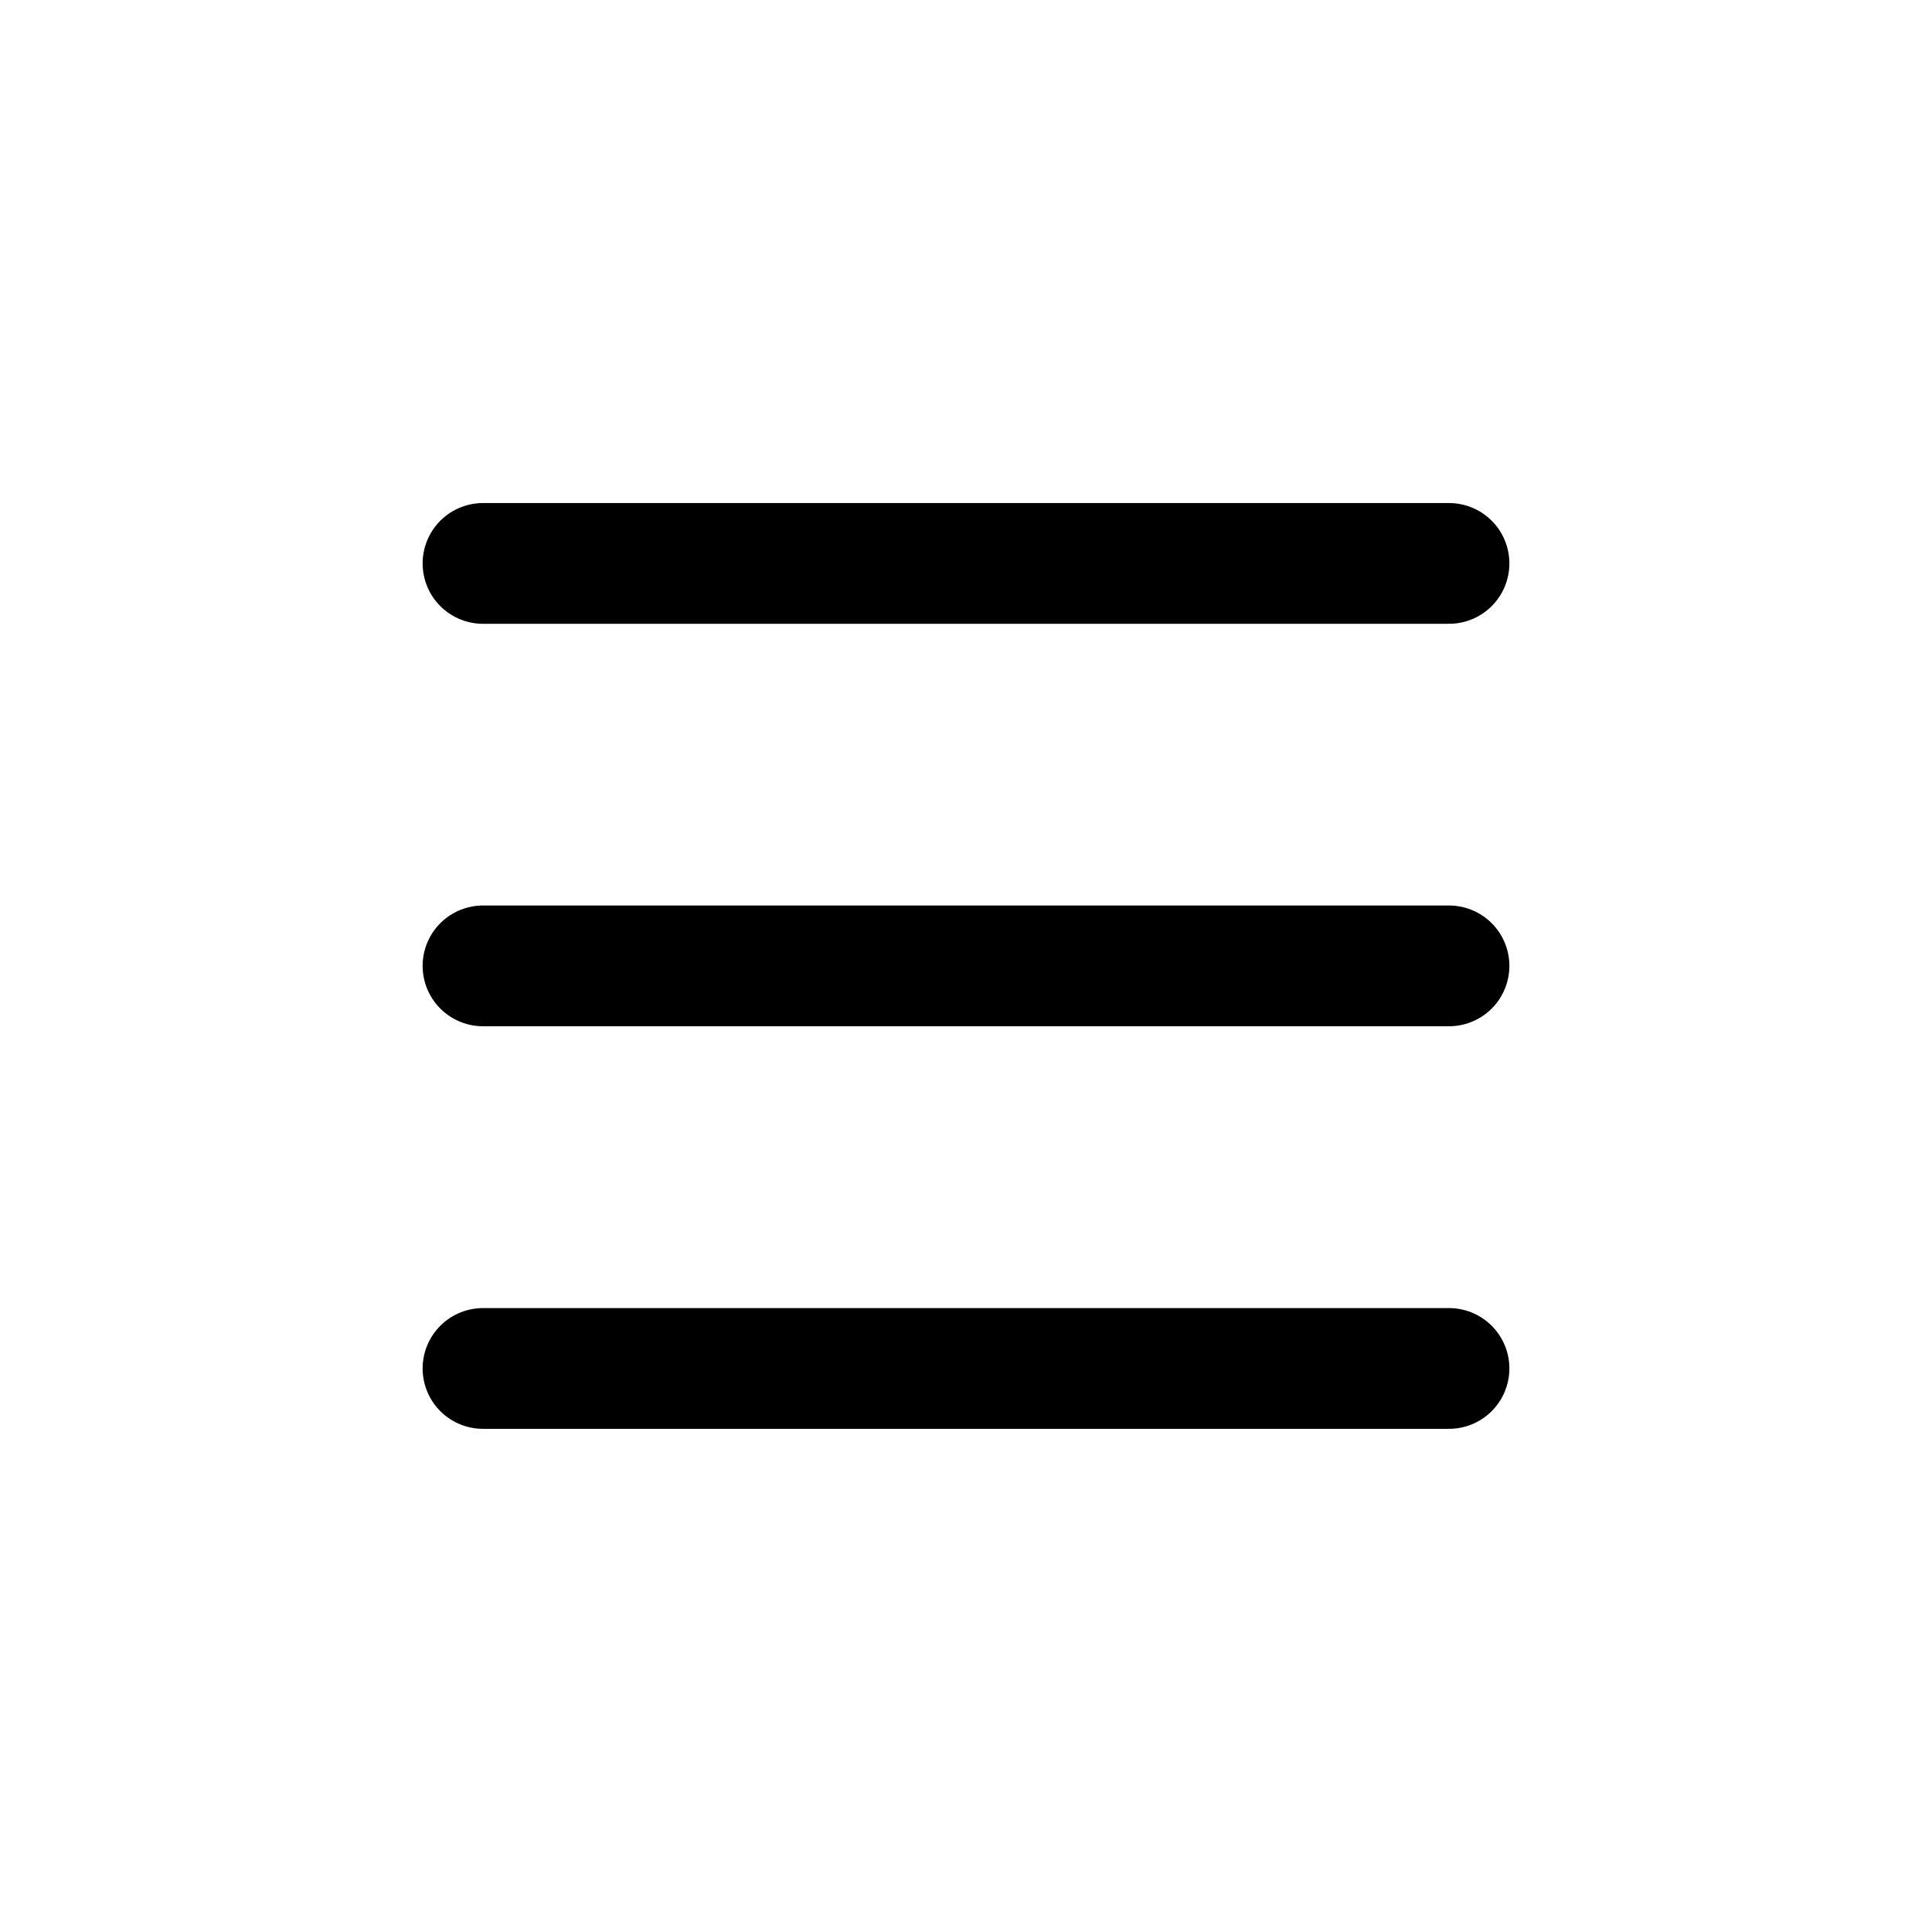
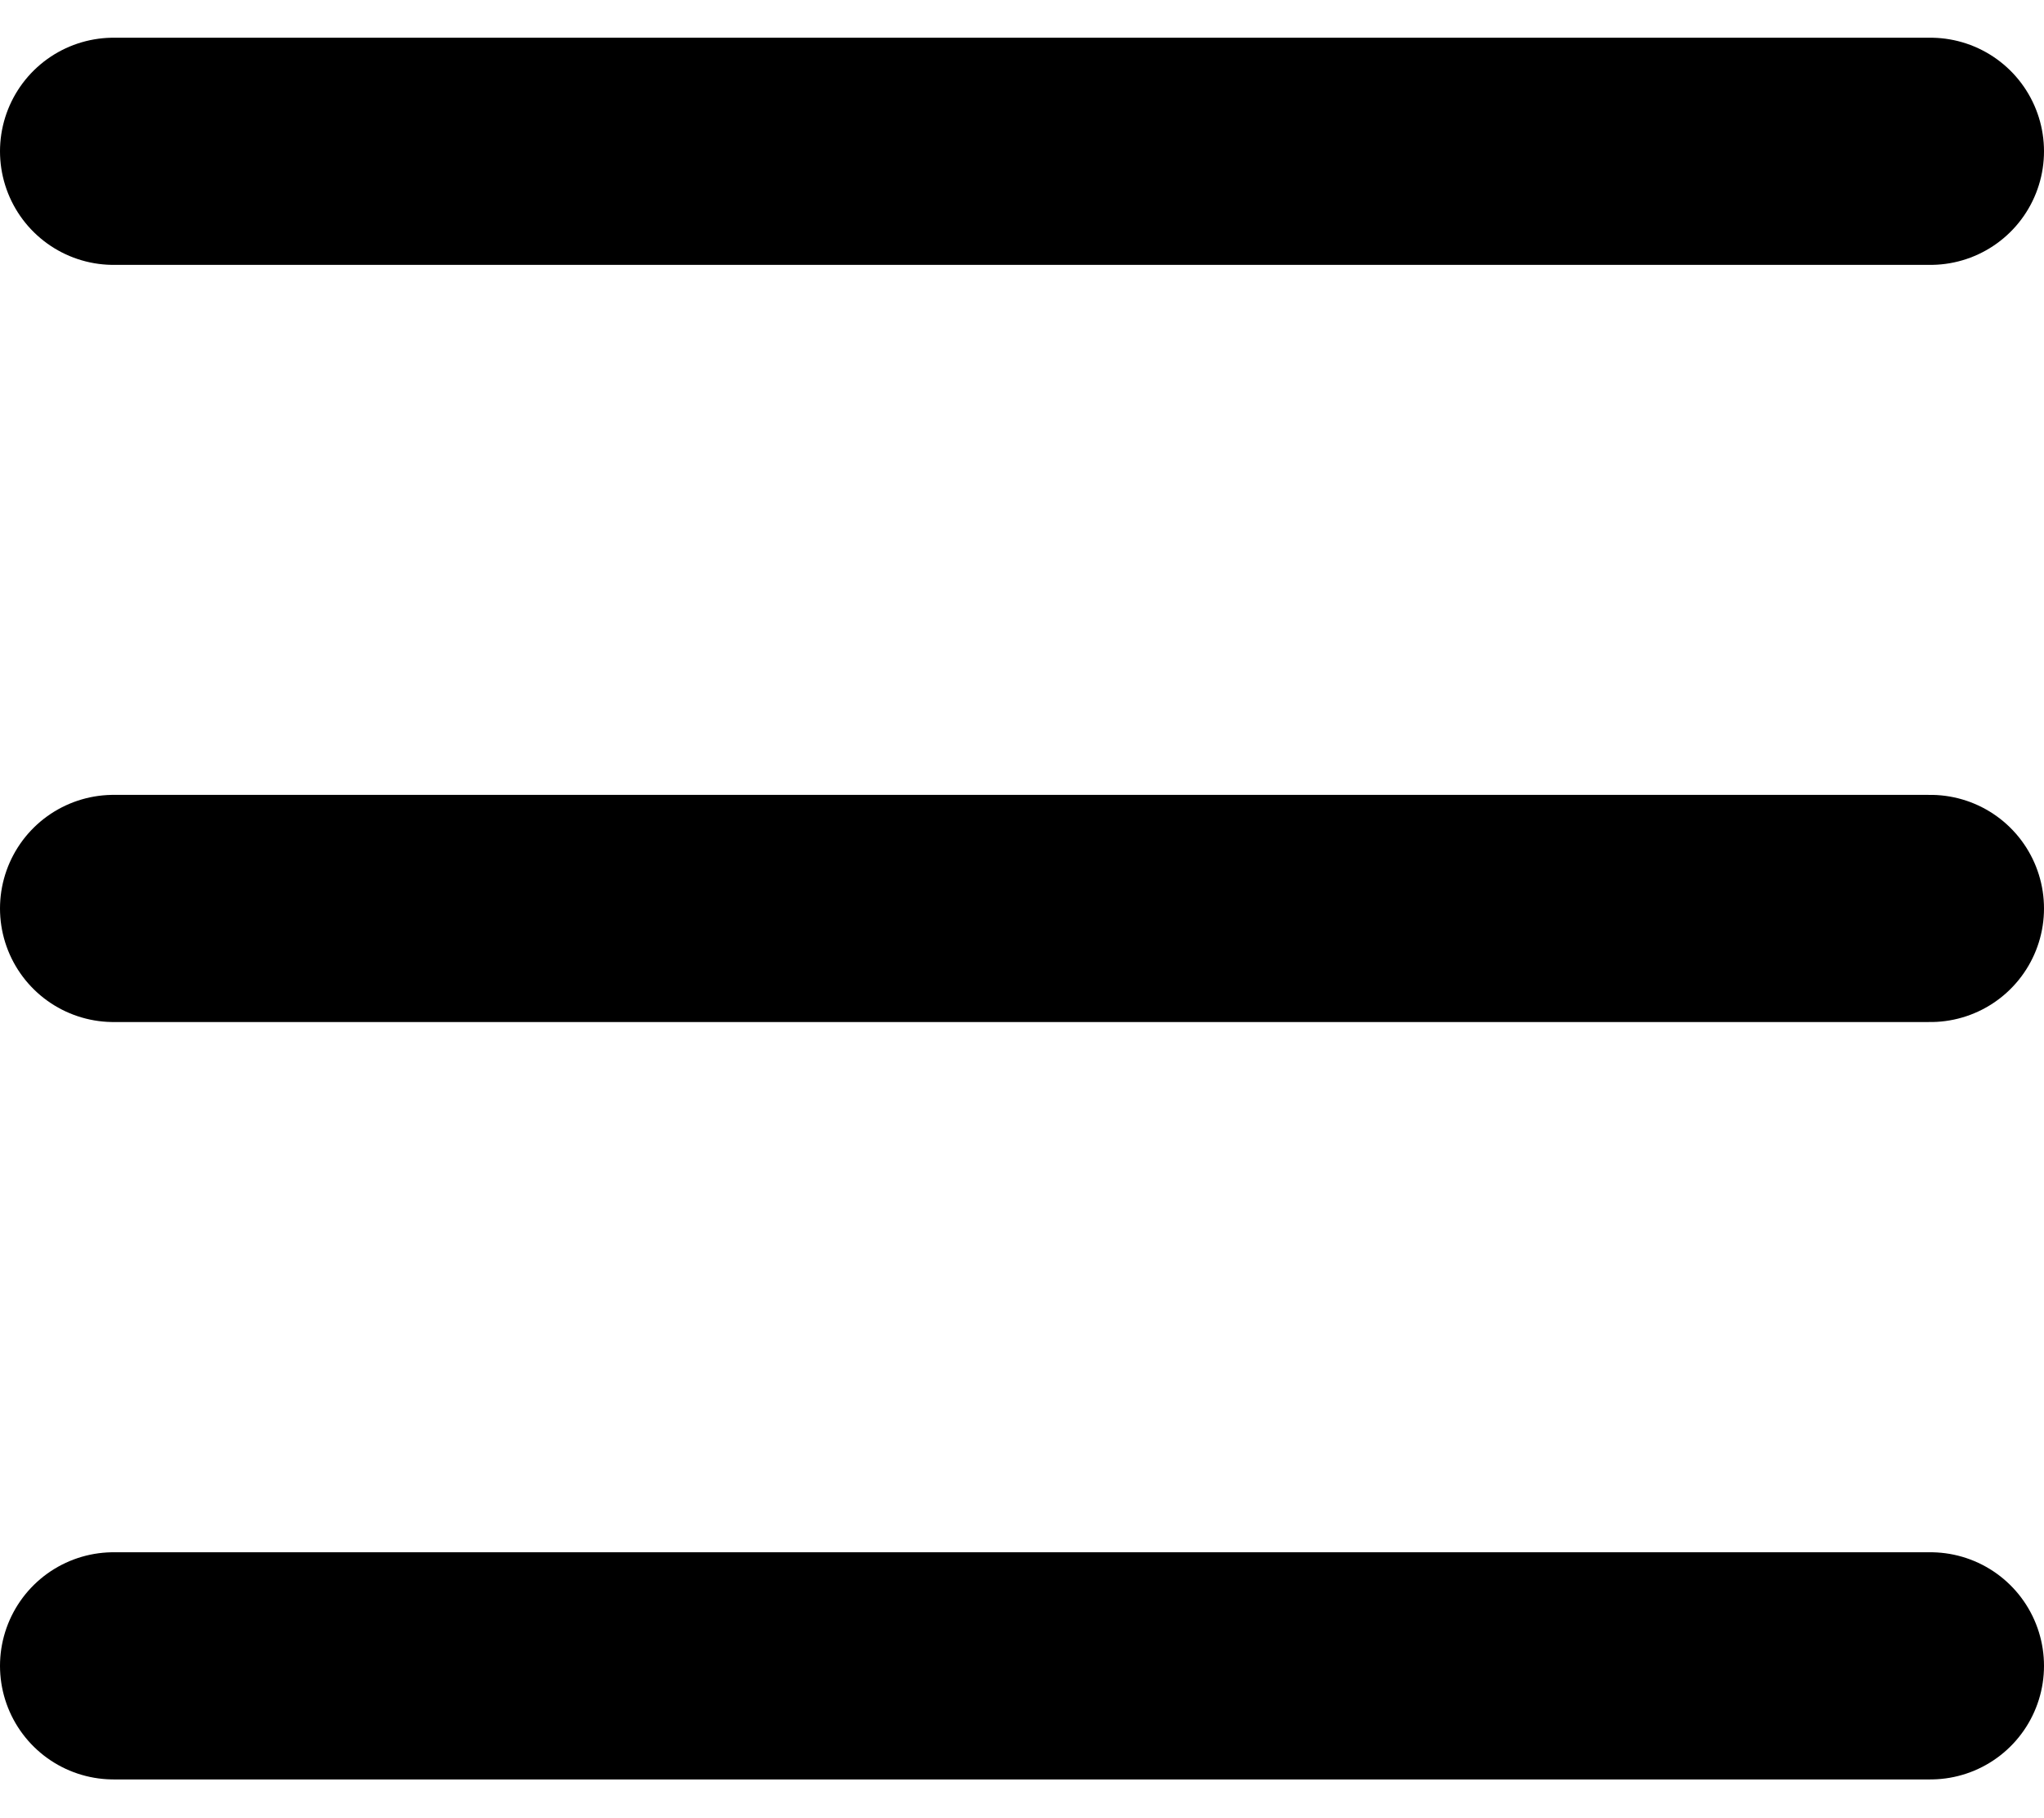
- <svg xmlns="http://www.w3.org/2000/svg" width="32" height="32" viewBox="0 0 32 32" fill="none">
-   <path d="M8 9.332H24" stroke="black" stroke-width="2" stroke-linecap="round" />
-   <path d="M8 15.998H24" stroke="black" stroke-width="2" stroke-linecap="round" />
-   <path d="M8 22.666H24" stroke="black" stroke-width="2" stroke-linecap="round" />
+ <svg xmlns="http://www.w3.org/2000/svg" width="18" height="16" viewBox="0 0 18 16" fill="none">
+   <path d="M1 1.332H17" stroke="black" stroke-width="2" stroke-linecap="round" />
+   <path d="M1 7.998H17" stroke="black" stroke-width="2" stroke-linecap="round" />
+   <path d="M1 14.666H17" stroke="black" stroke-width="2" stroke-linecap="round" />
</svg>
